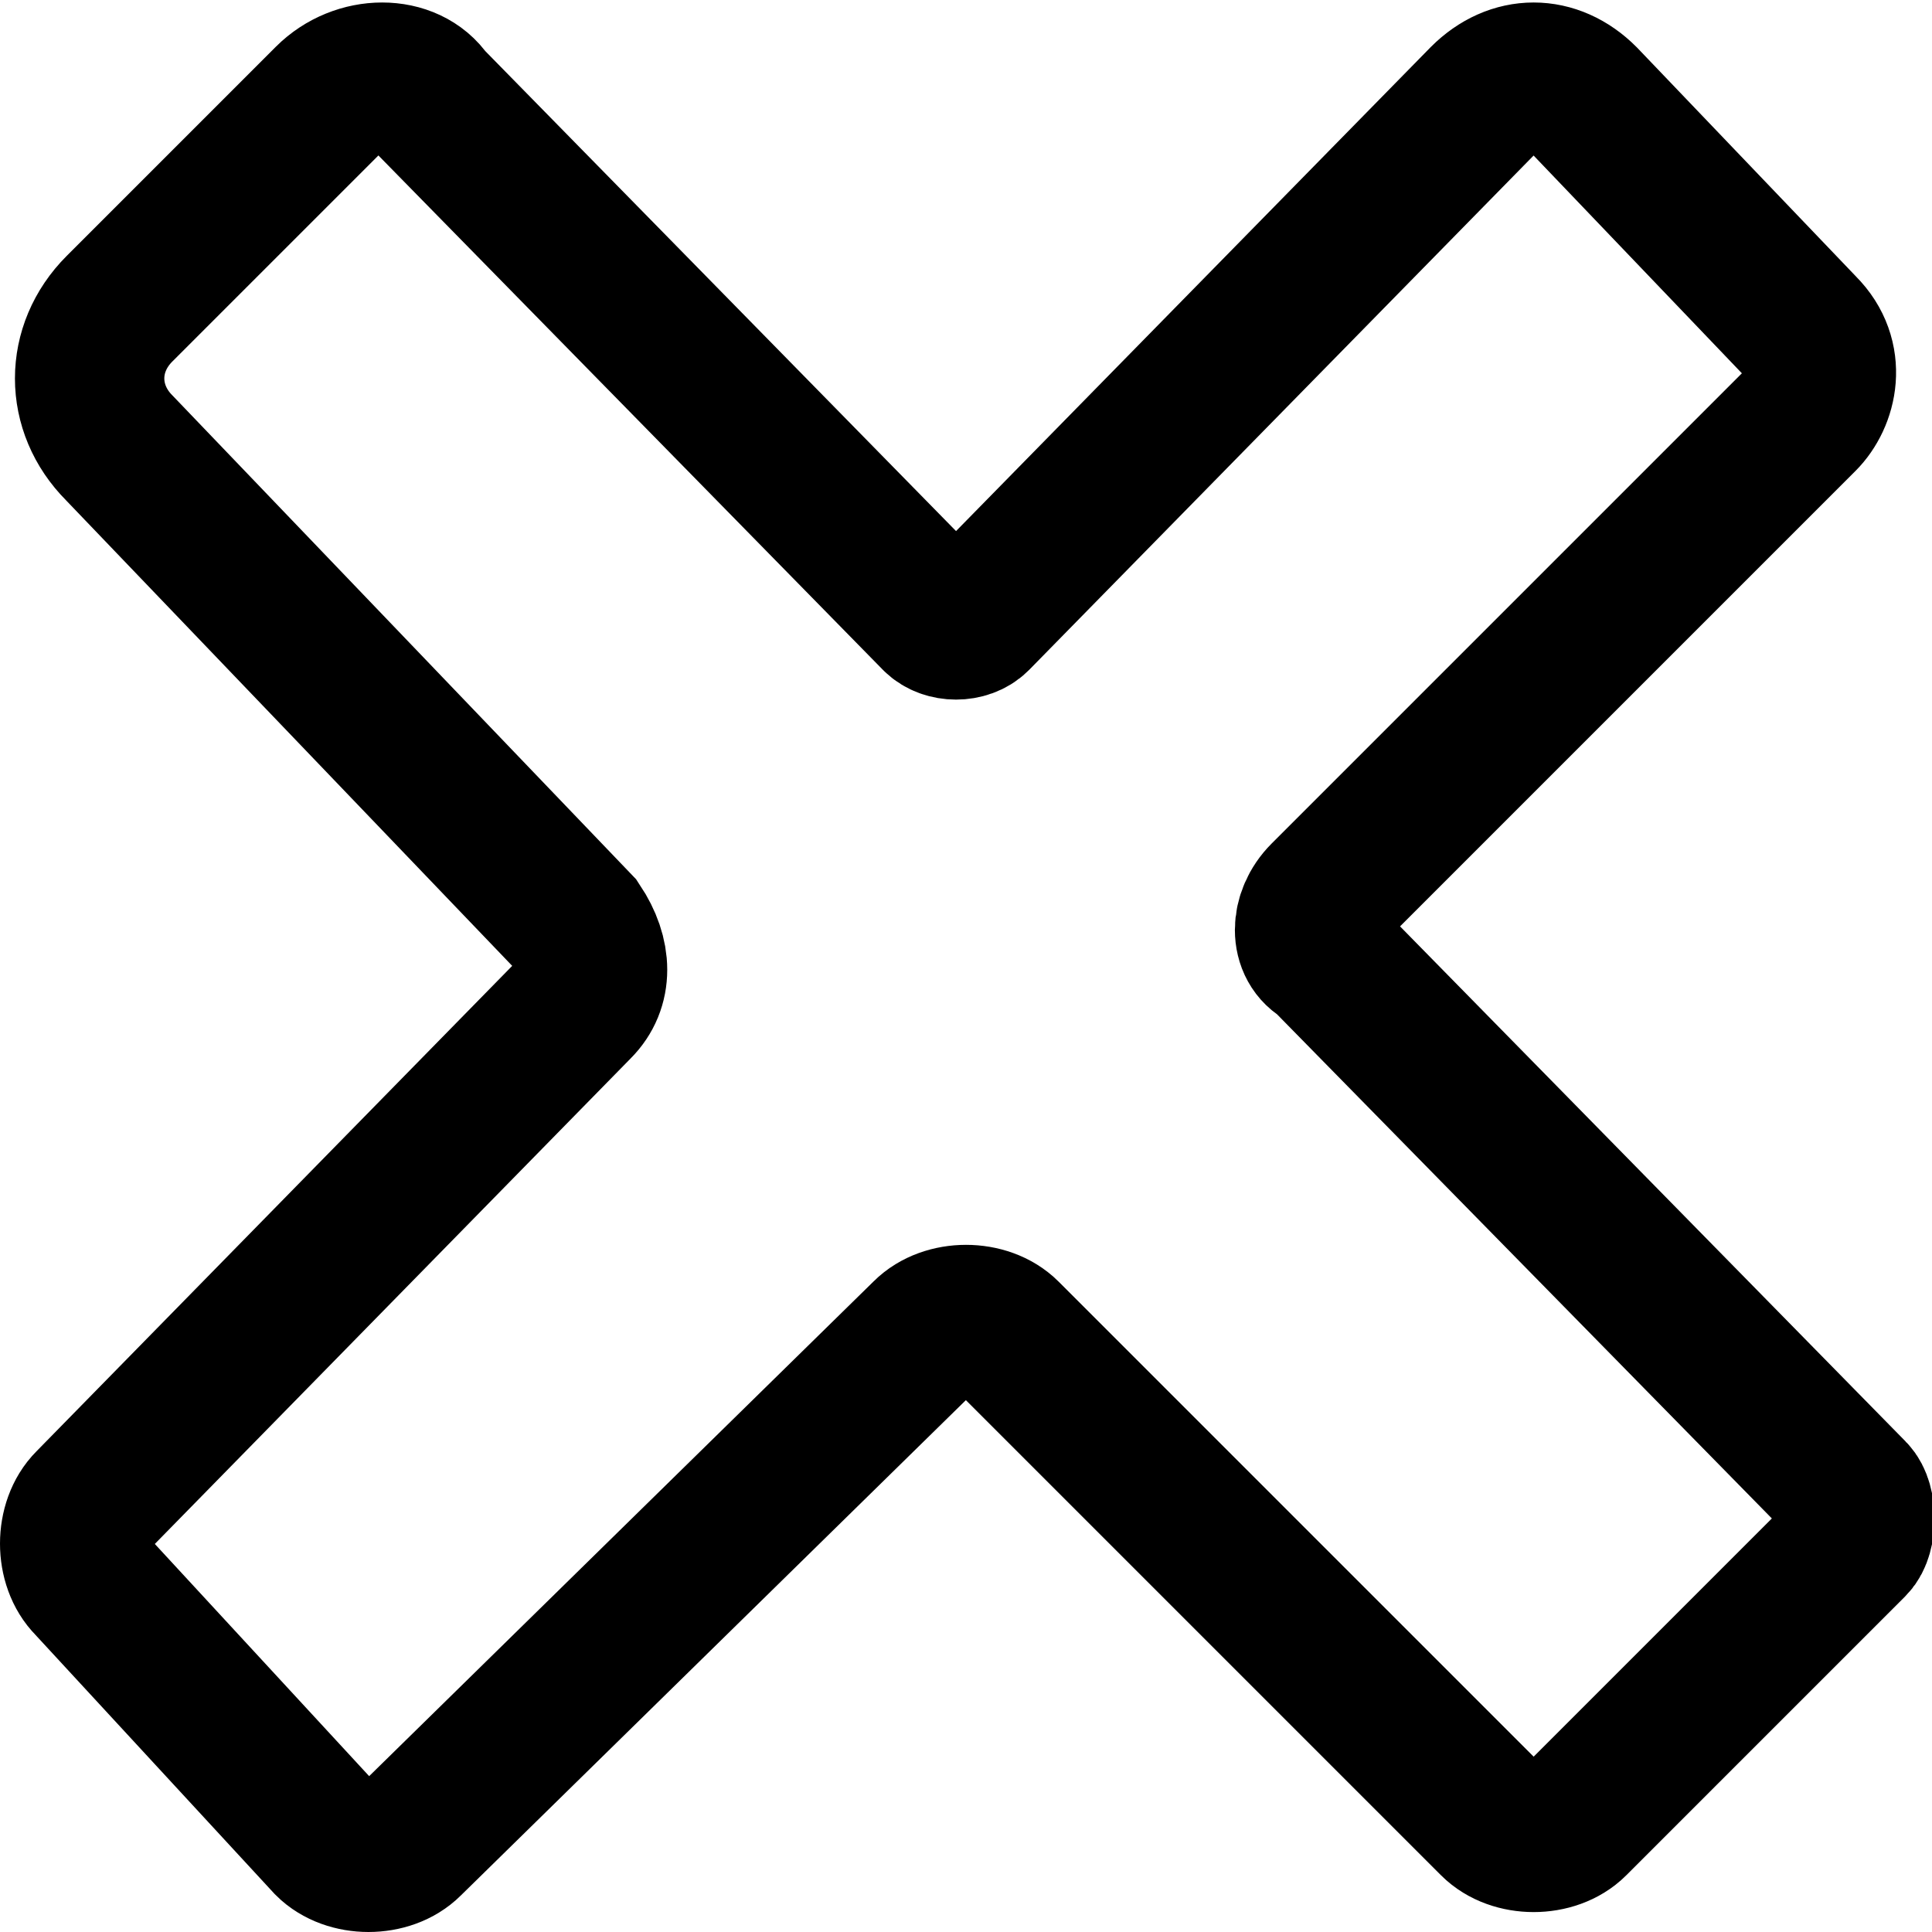
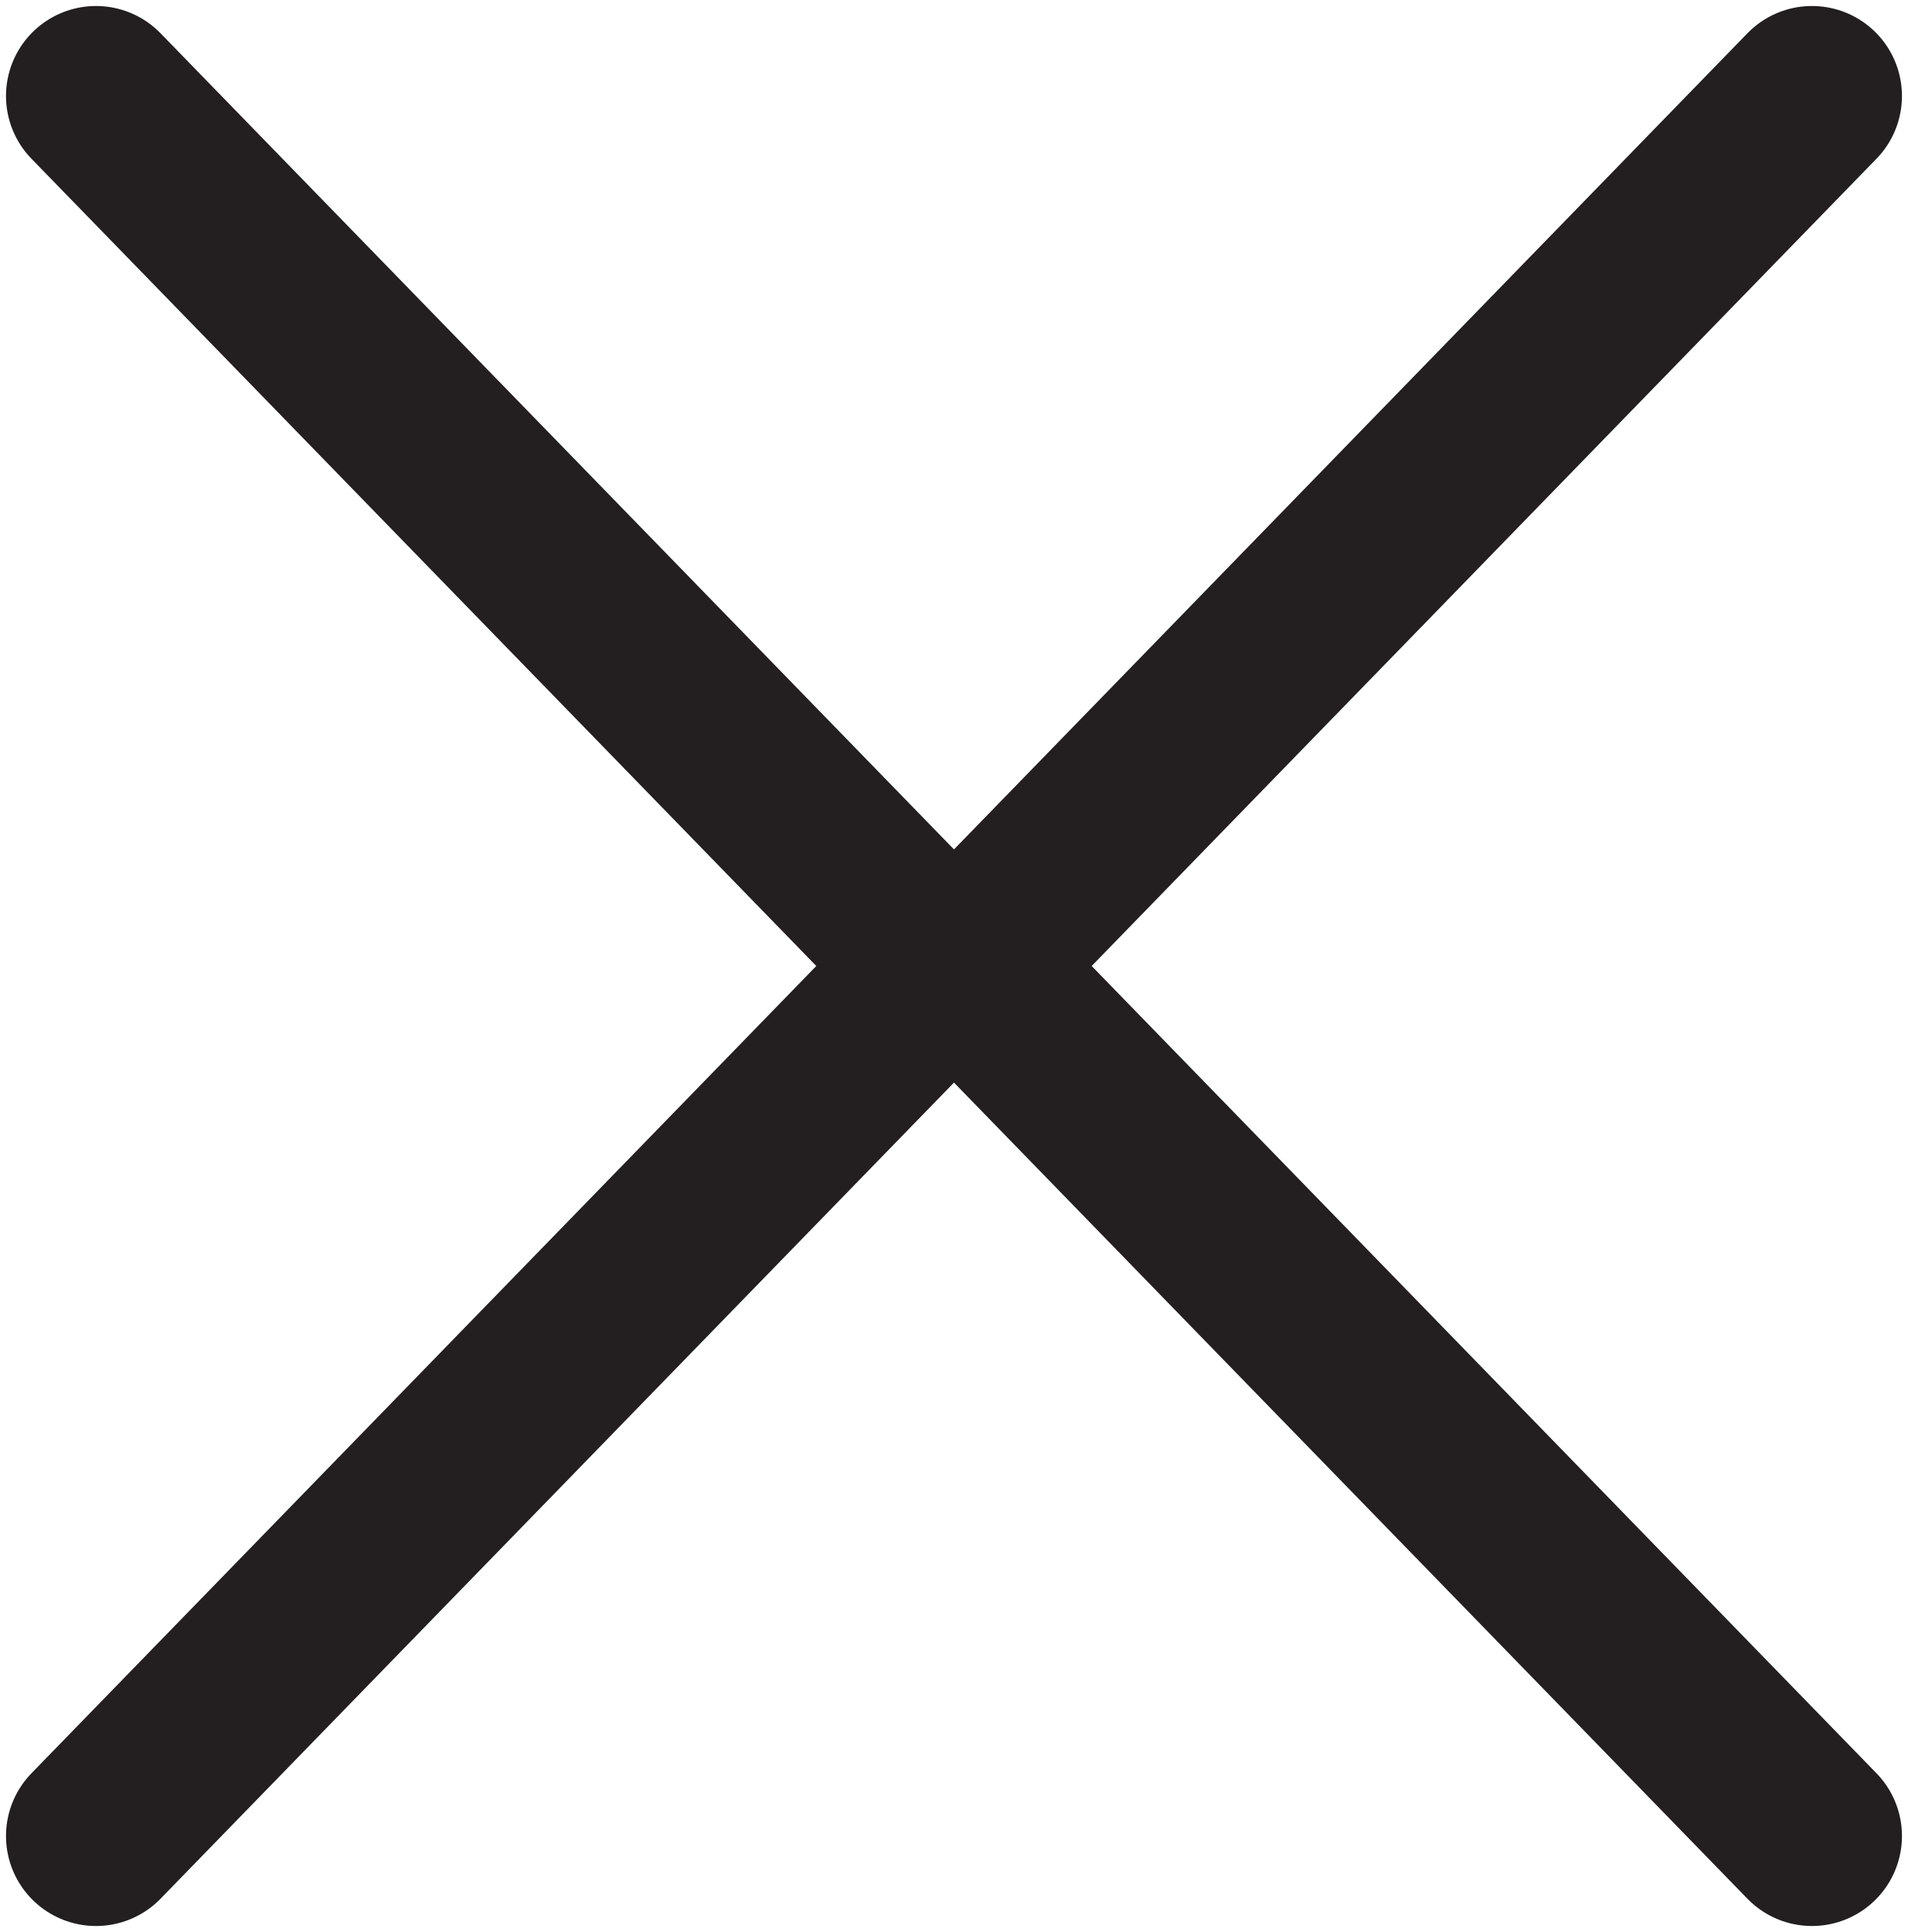
- <svg xmlns="http://www.w3.org/2000/svg" version="1.1" id="Layer_1" x="0px" y="0px" viewBox="0 0 19.4 19.4" style="enable-background:new 0 0 19.4 19.4;" xml:space="preserve">
+ <svg xmlns="http://www.w3.org/2000/svg" version="1.1" id="Layer_1" x="0px" y="0px" viewBox="0 0 15.9 16.1" style="enable-background:new 0 0 15.9 16.1;" xml:space="preserve">
  <style type="text/css">
- 	.st0{fill:none;stroke:#000000;stroke-width:1.5;stroke-miterlimit:10;}
+ 	.st0{fill:none;stroke:#231F20;stroke-width:1.5;stroke-linecap:round;stroke-miterlimit:10;}
</style>
-   <path class="st0" d="M1.2,3.1L3.3,1c0.3-0.3,0.8-0.3,1,0l5.1,5.2c0.1,0.1,0.3,0.1,0.4,0L14.9,1c0.3-0.3,0.7-0.3,1,0l2.2,2.3  c0.3,0.3,0.2,0.7,0,0.9L13.3,9c-0.2,0.2-0.2,0.5,0,0.6l5.3,5.4c0.1,0.1,0.1,0.4,0,0.5l-2.8,2.8c-0.2,0.2-0.6,0.2-0.8,0l-4.9-4.9  c-0.2-0.2-0.6-0.2-0.8,0l-5.2,5.1c-0.2,0.2-0.6,0.2-0.8,0l-2.4-2.6c-0.2-0.2-0.2-0.6,0-0.8l4.9-5C6,9.9,6,9.6,5.8,9.3L1.2,4.5  C0.8,4.1,0.8,3.5,1.2,3.1z" />
+   <g>
+     <path class="st0" d="M0.8,0.8l7,7.2C7.8,8.1,8,8.1,8.1,8l7-7.2" />
+     <path class="st0" d="M15.1,15.3l-7-7.2C8,8,7.9,8,7.8,8.1l-7,7.2" />
+   </g>
</svg>
